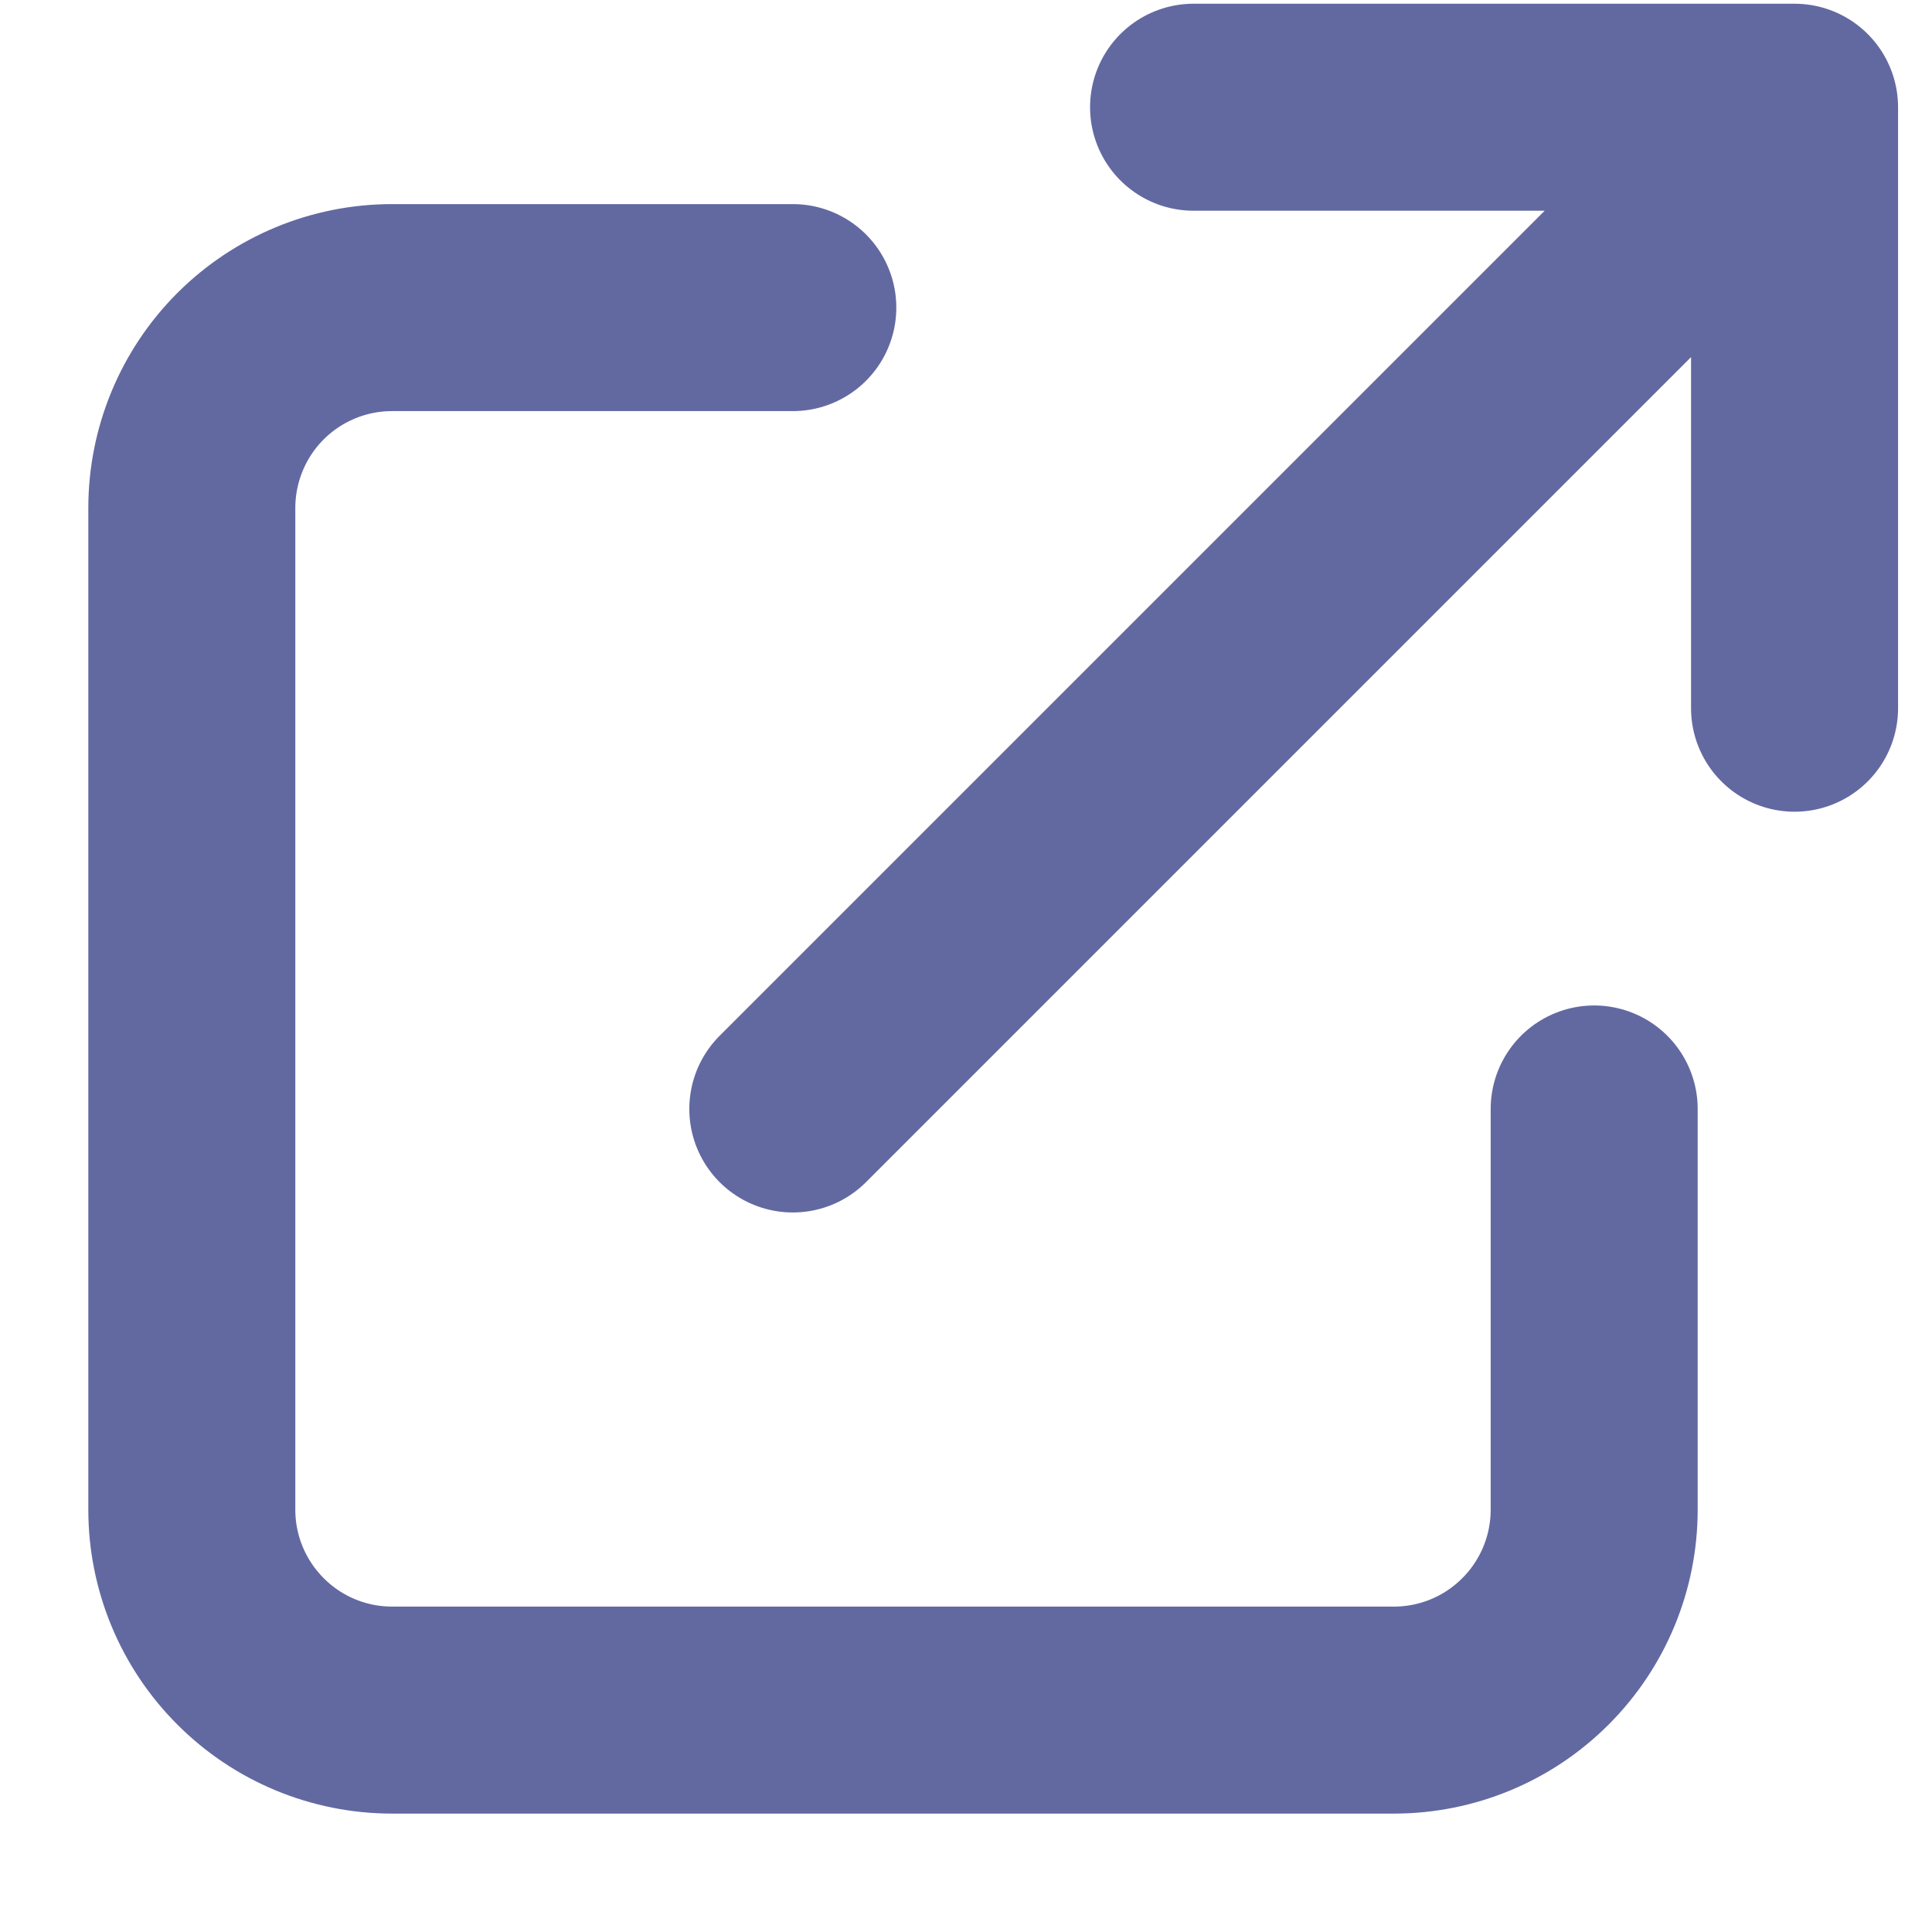
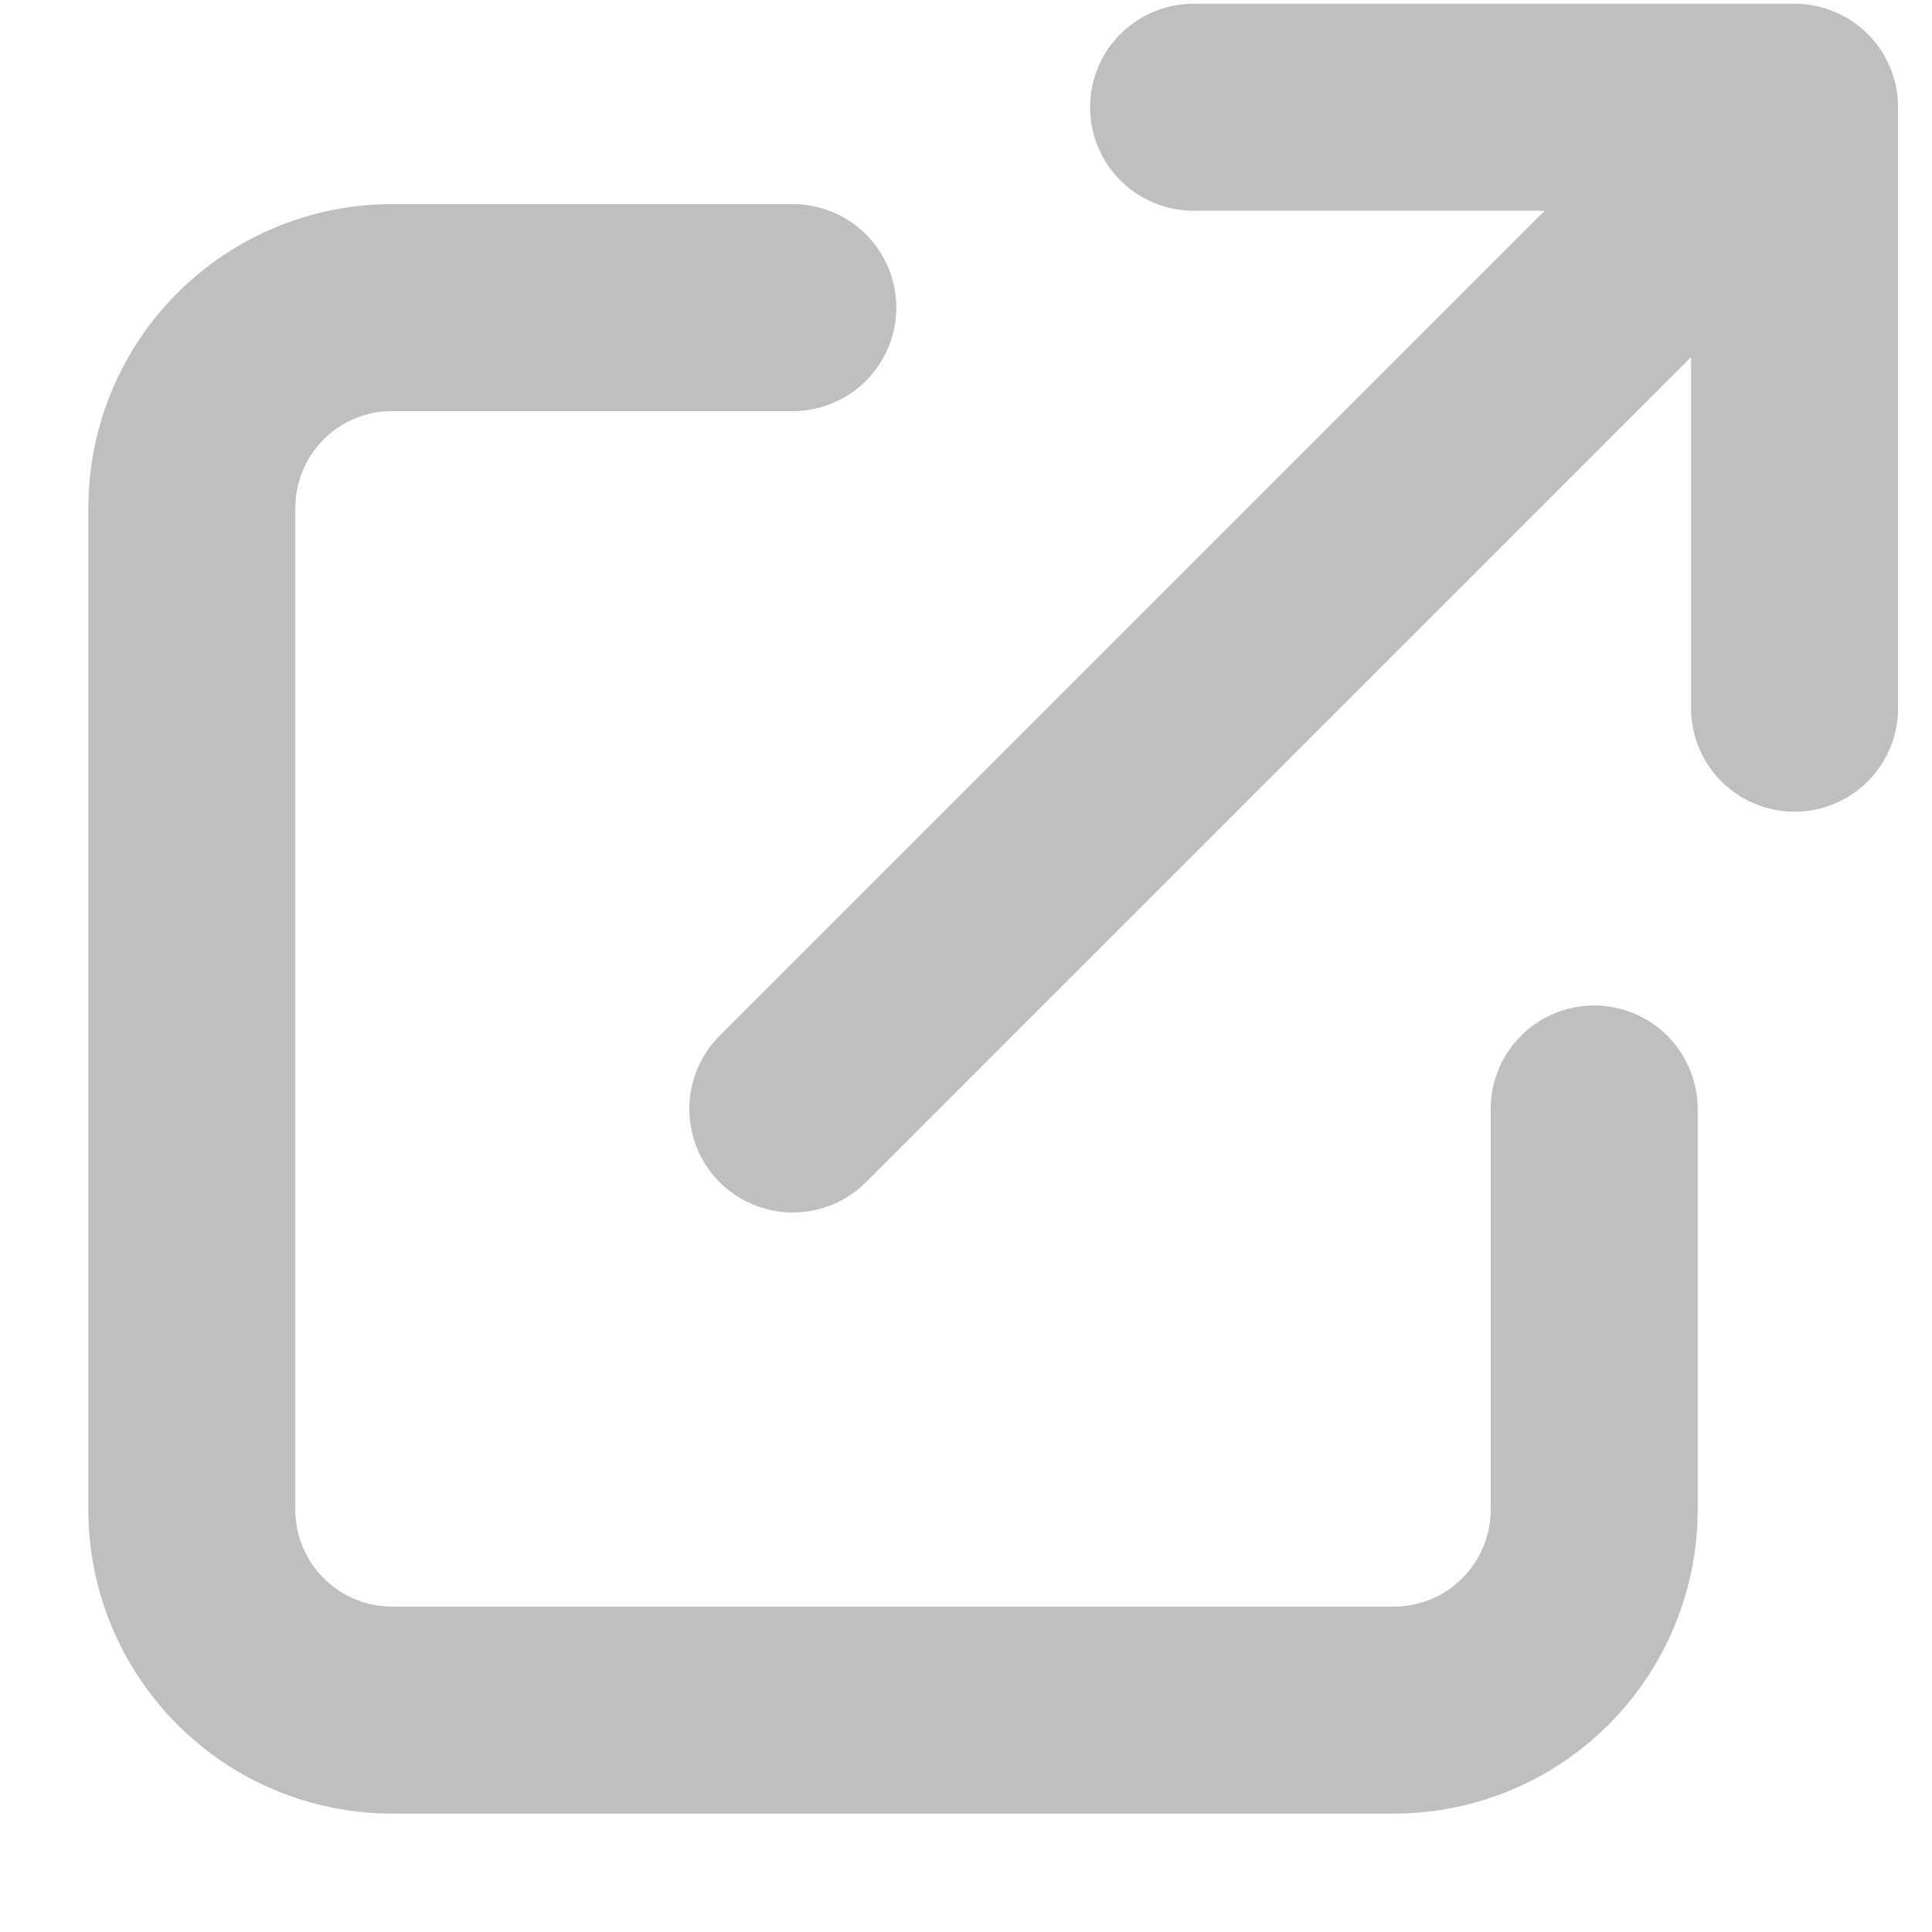
<svg xmlns="http://www.w3.org/2000/svg" width="14" height="14" viewBox="0 0 14 14" fill="none">
-   <path d="M5.745 2.229H2.841C2.456 2.229 2.087 2.382 1.815 2.654C1.543 2.926 1.39 3.296 1.39 3.681V10.94C1.39 11.325 1.543 11.694 1.815 11.966C2.087 12.239 2.456 12.392 2.841 12.392H10.101C10.486 12.392 10.855 12.239 11.127 11.966C11.399 11.694 11.552 11.325 11.552 10.94V8.036M8.649 0.777H13.004M13.004 0.777V5.132M13.004 0.777L5.745 8.036" stroke="#6269A1" stroke-width="1.5" stroke-linecap="round" stroke-linejoin="round" />
+   <path d="M5.745 2.229H2.841C2.456 2.229 2.087 2.382 1.815 2.654C1.543 2.926 1.39 3.296 1.39 3.681V10.94C1.39 11.325 1.543 11.694 1.815 11.966C2.087 12.239 2.456 12.392 2.841 12.392H10.101C10.486 12.392 10.855 12.239 11.127 11.966C11.399 11.694 11.552 11.325 11.552 10.94V8.036M8.649 0.777H13.004M13.004 0.777V5.132M13.004 0.777L5.745 8.036" stroke="rgba(0,0,0,.25)" stroke-width="1.5" stroke-linecap="round" stroke-linejoin="round" />
</svg>
